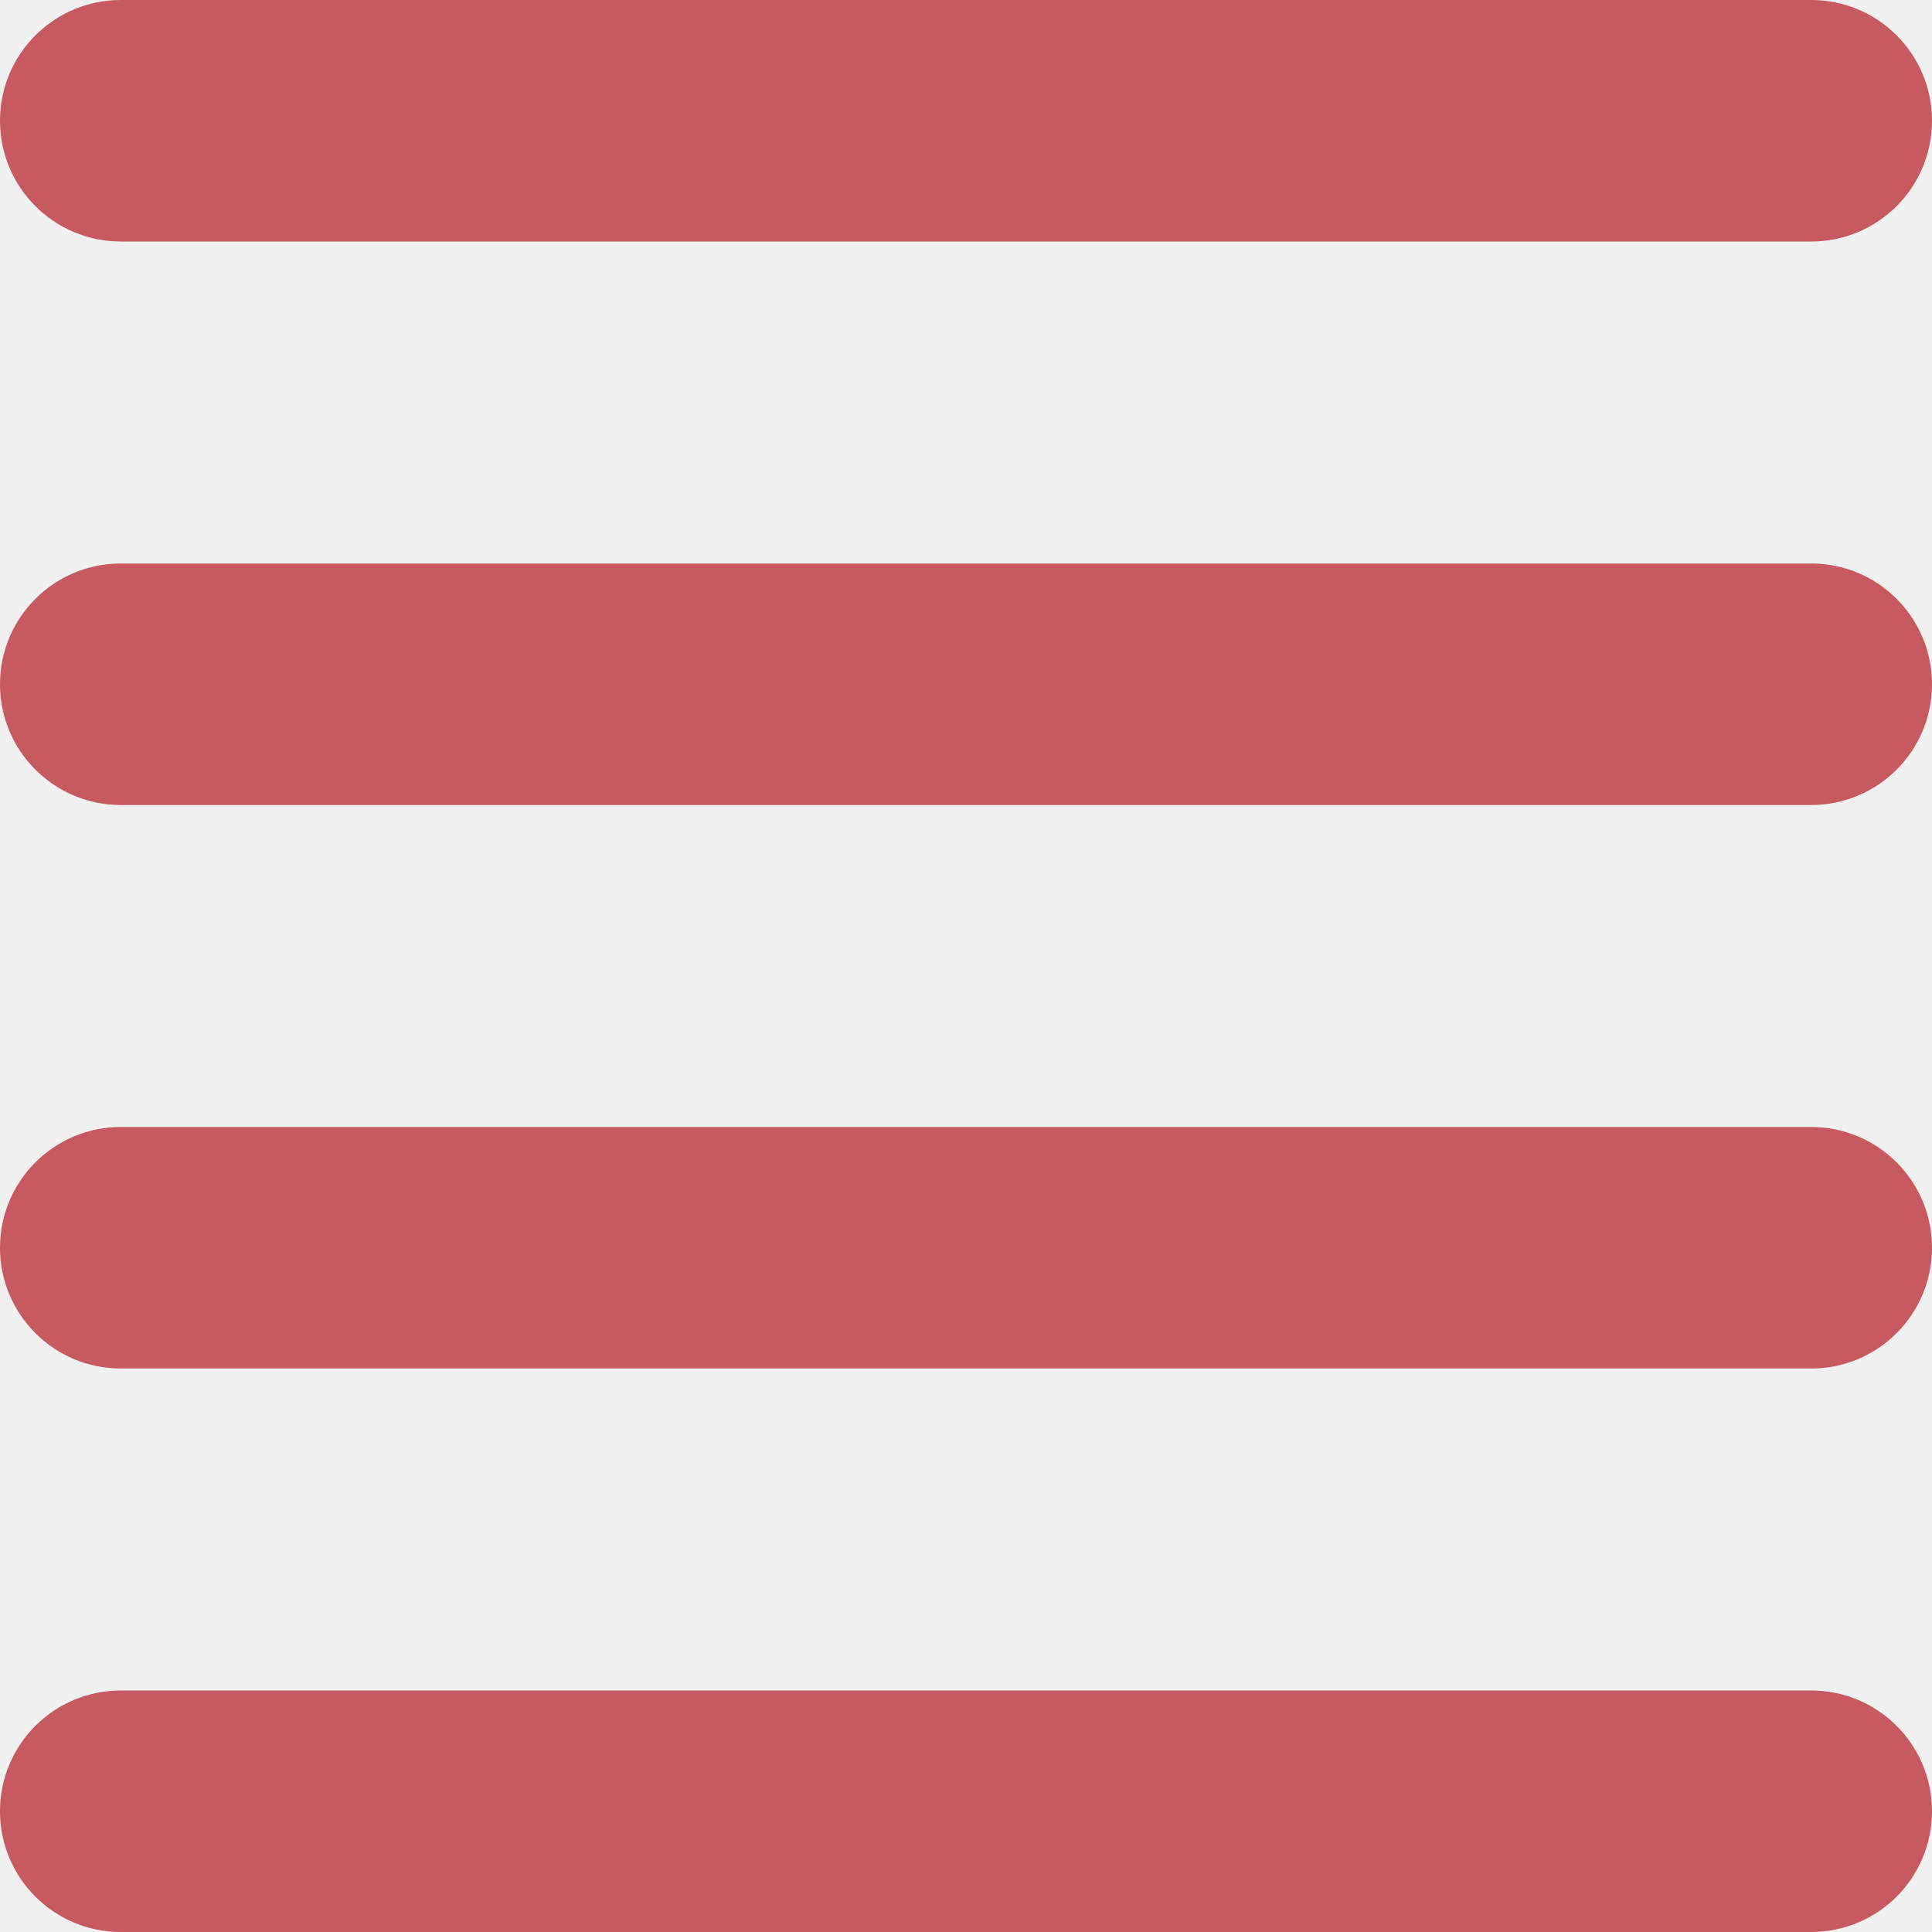
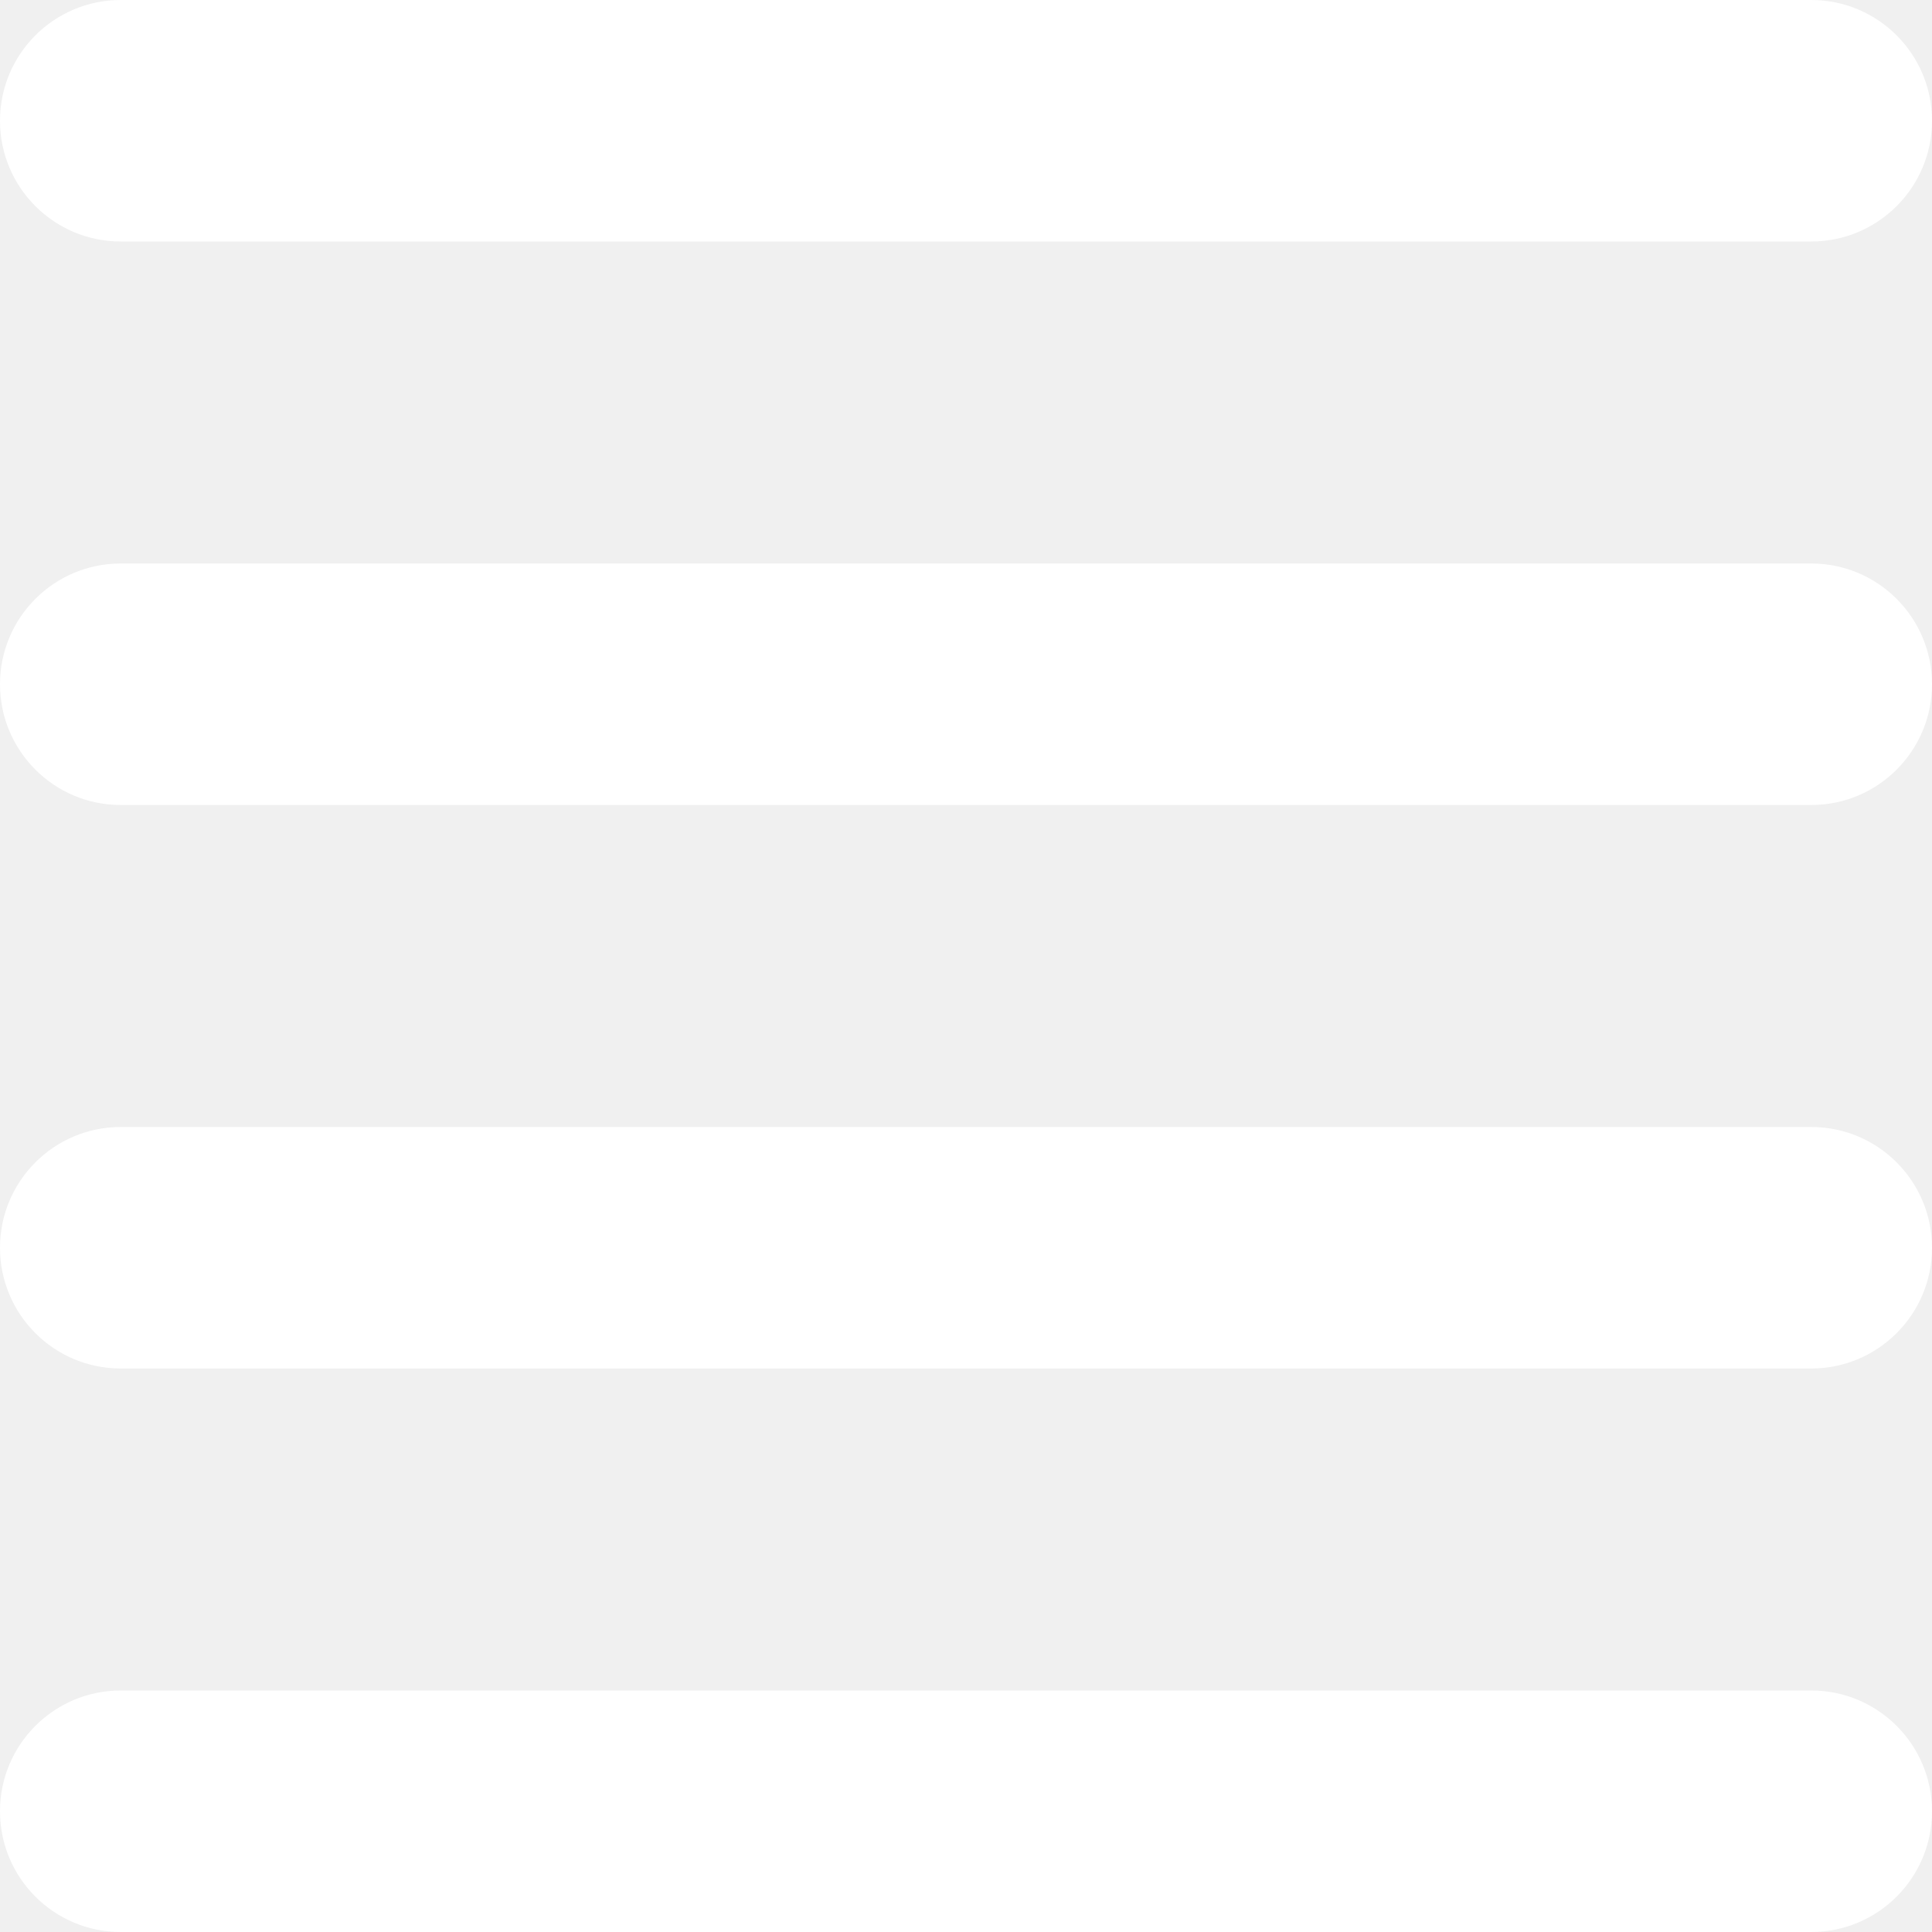
<svg xmlns="http://www.w3.org/2000/svg" width="24" height="24" viewBox="0 0 24 24" fill="none">
-   <rect width="24" height="3" rx="1.5" fill="#C65A60" />
-   <rect y="7" width="24" height="3" rx="1.5" fill="#C65A60" />
-   <rect y="14" width="24" height="3" rx="1.5" fill="#C65A60" />
-   <rect y="21" width="24" height="3" rx="1.5" fill="#C65A60" />
+   <rect width="24" height="3" rx="1.5" fill="white" />
+   <rect y="7" width="24" height="3" rx="1.5" fill="white" />
+   <rect y="14" width="24" height="3" rx="1.5" fill="white" />
+   <rect y="21" width="24" height="3" rx="1.5" fill="white" />
</svg>
